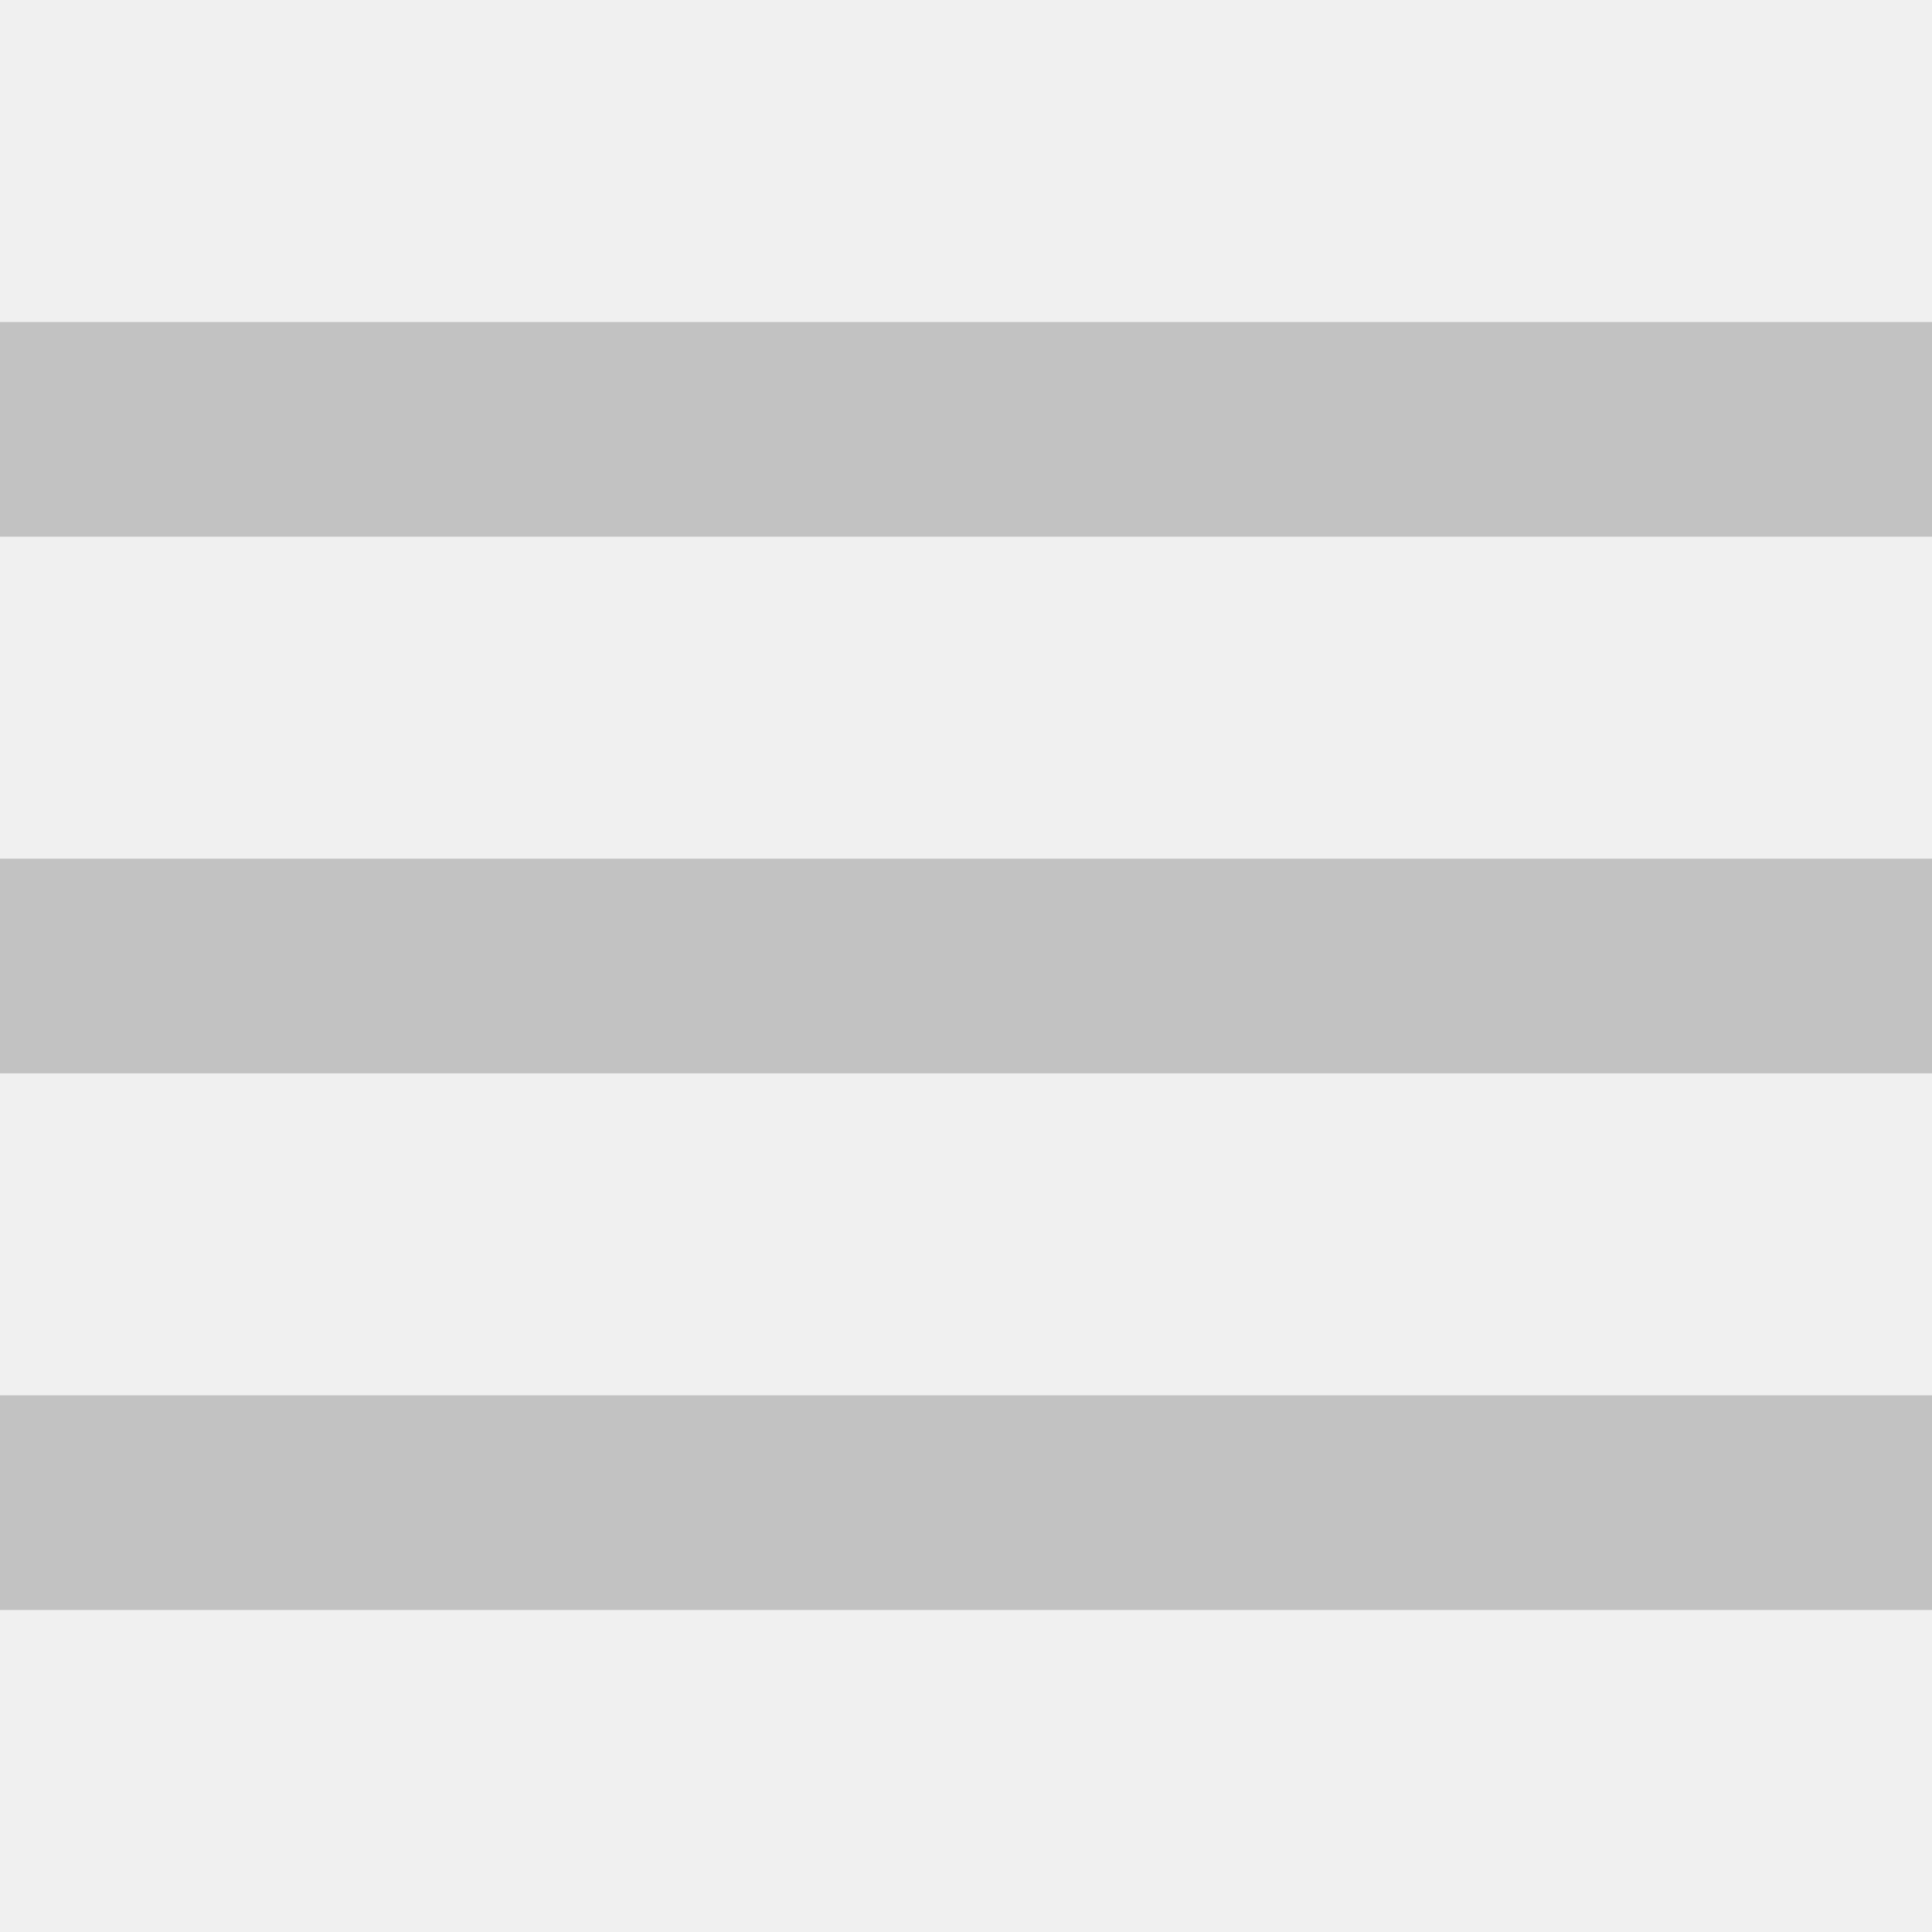
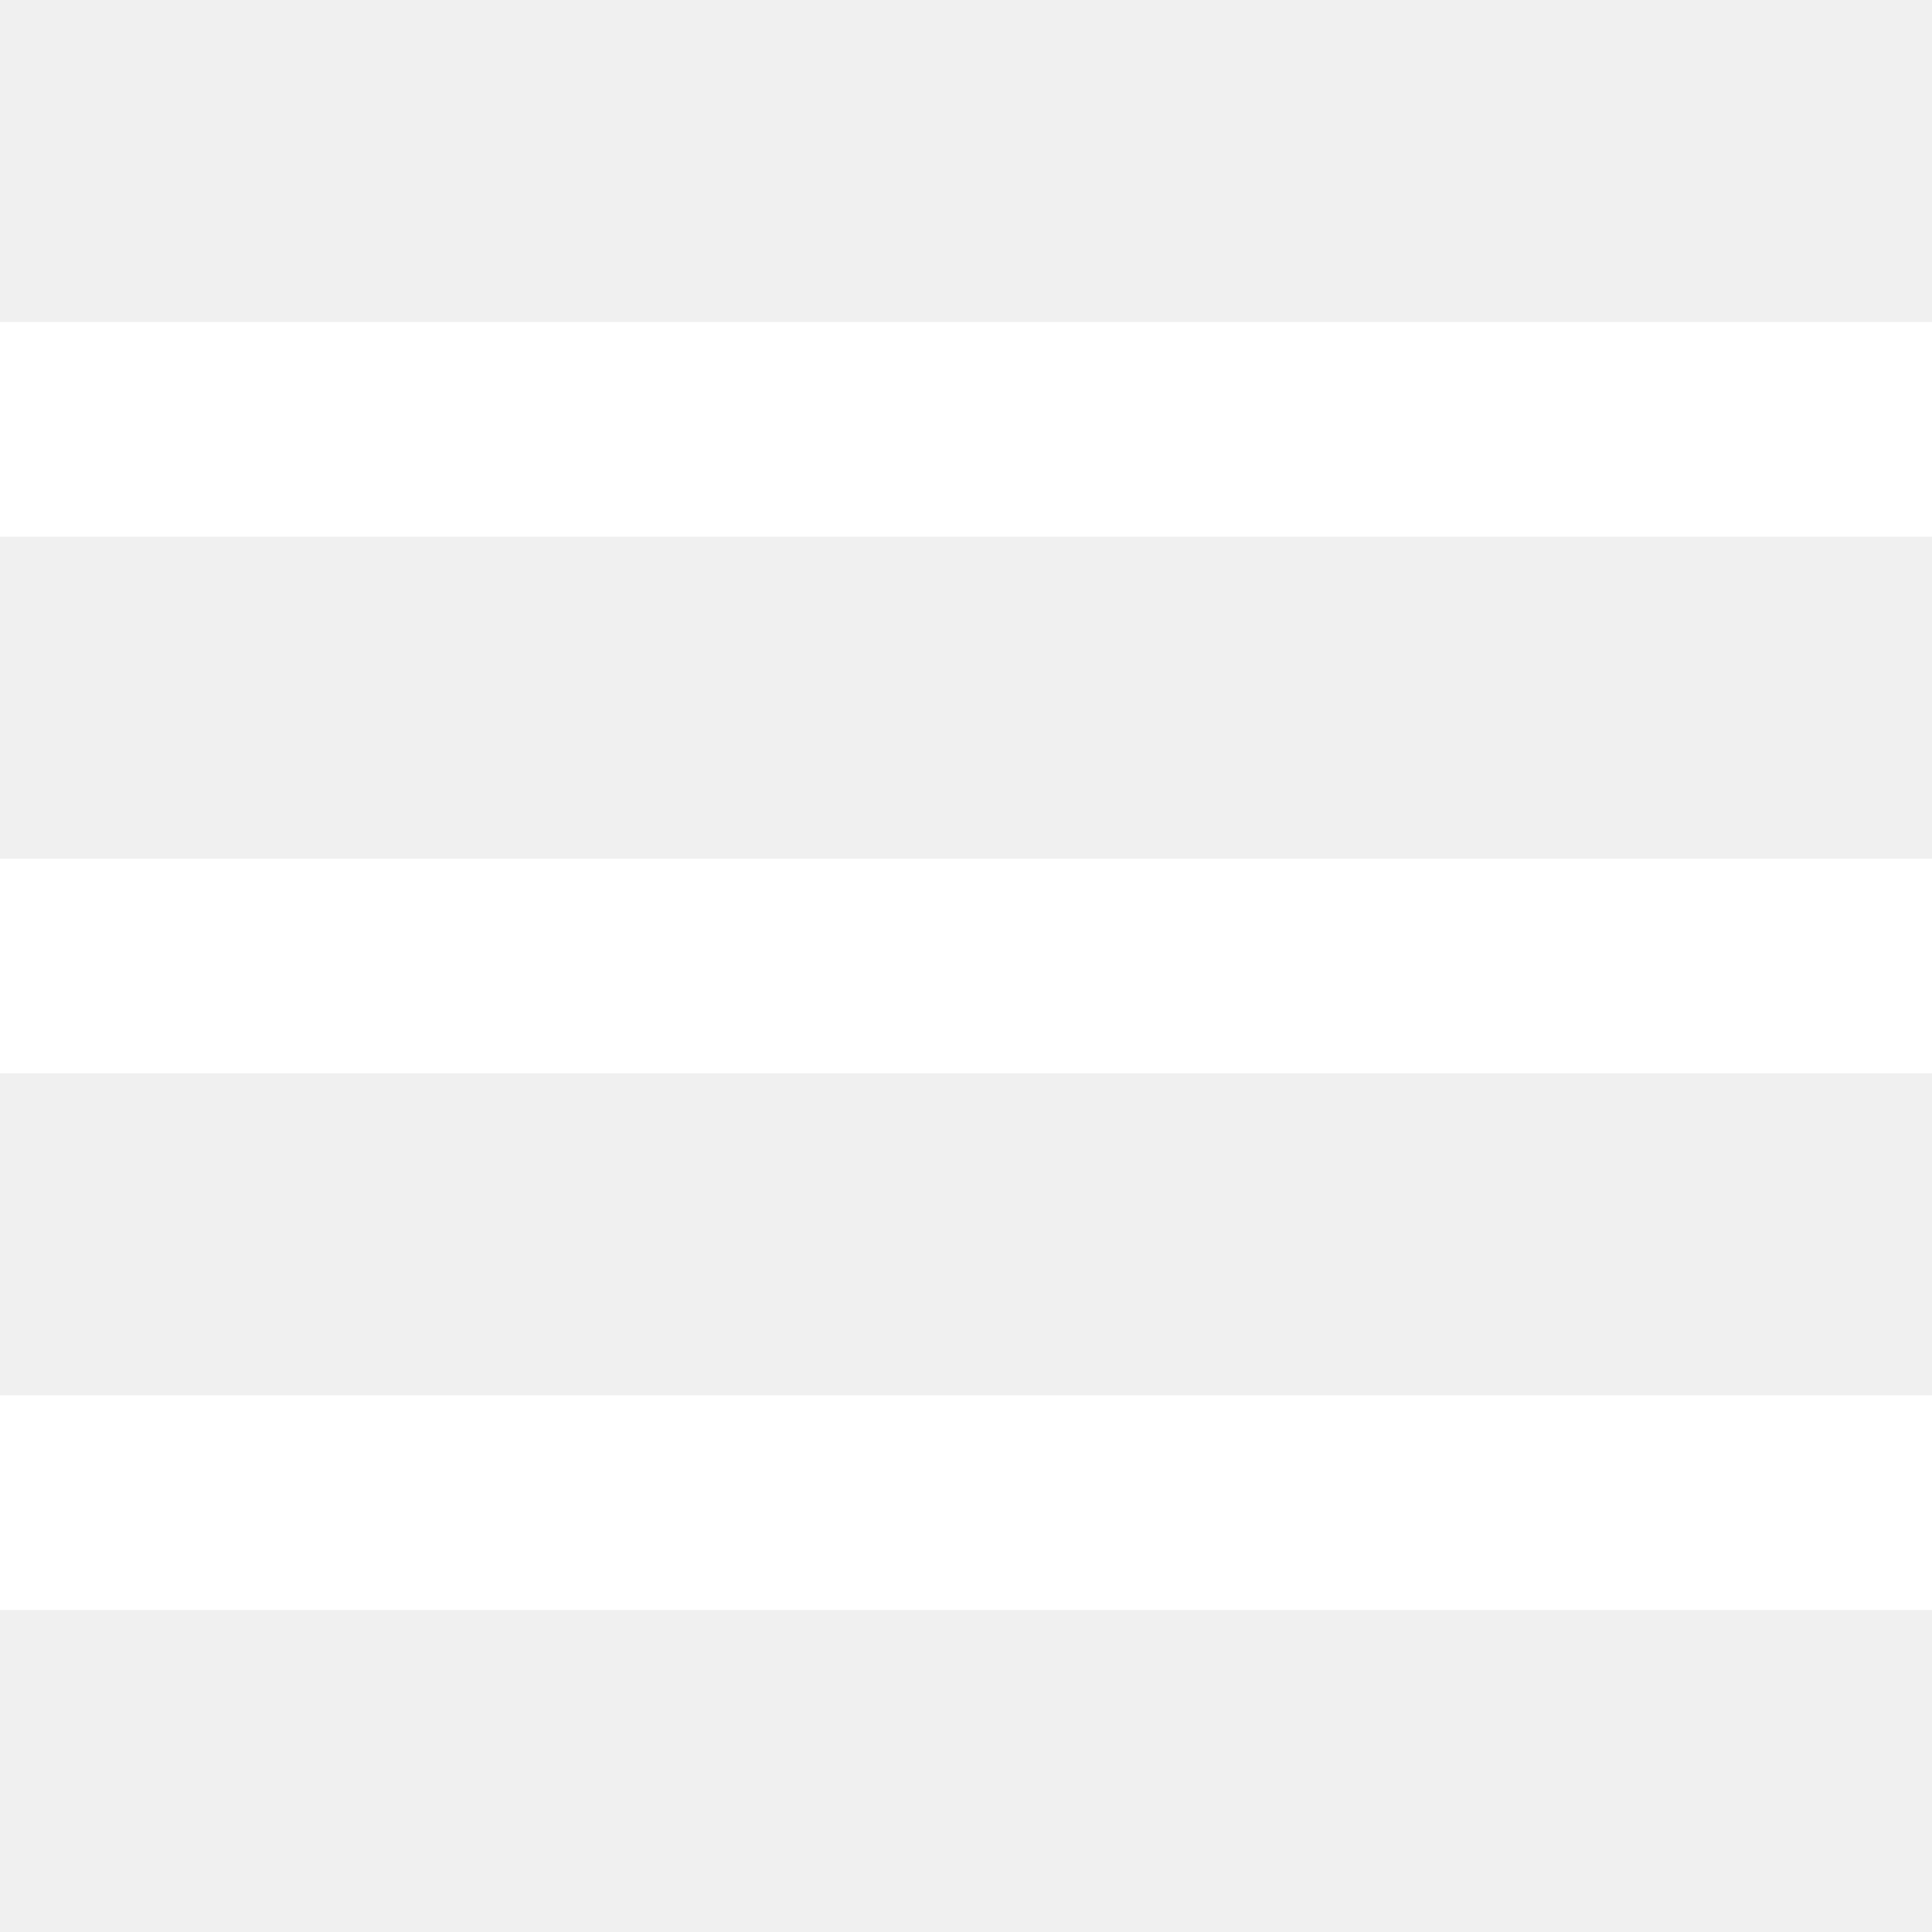
<svg xmlns="http://www.w3.org/2000/svg" version="1.1" id="Capa_1" x="0px" y="0px" viewBox="0 0 384 384" style="enable-background:new 0 0 384 384;" xml:space="preserve" width="512px" height="512px">
  <g>
    <g>
      <g>
        <g>
-           <rect x="0" y="277.333" width="384" height="42.667" data-original="#000000" class="active-path" data-old_color="#000000" fill="#C2C2C2" />
-           <rect x="0" y="170.667" width="384" height="42.667" data-original="#000000" class="active-path" data-old_color="#000000" fill="#C2C2C2" />
-           <rect x="0" y="64" width="384" height="42.667" data-original="#000000" class="active-path" data-old_color="#000000" fill="#C2C2C2" />
+           <rect x="0" y="277.333" width="384" height="42.667" data-original="#000000" class="active-path" data-old_color="#000000" fill="white" />
+           <rect x="0" y="170.667" width="384" height="42.667" data-original="#000000" class="active-path" data-old_color="#000000" fill="white" />
+           <rect x="0" y="64" width="384" height="42.667" data-original="#000000" class="active-path" data-old_color="#000000" fill="white" />
        </g>
      </g>
    </g>
  </g>
</svg>
